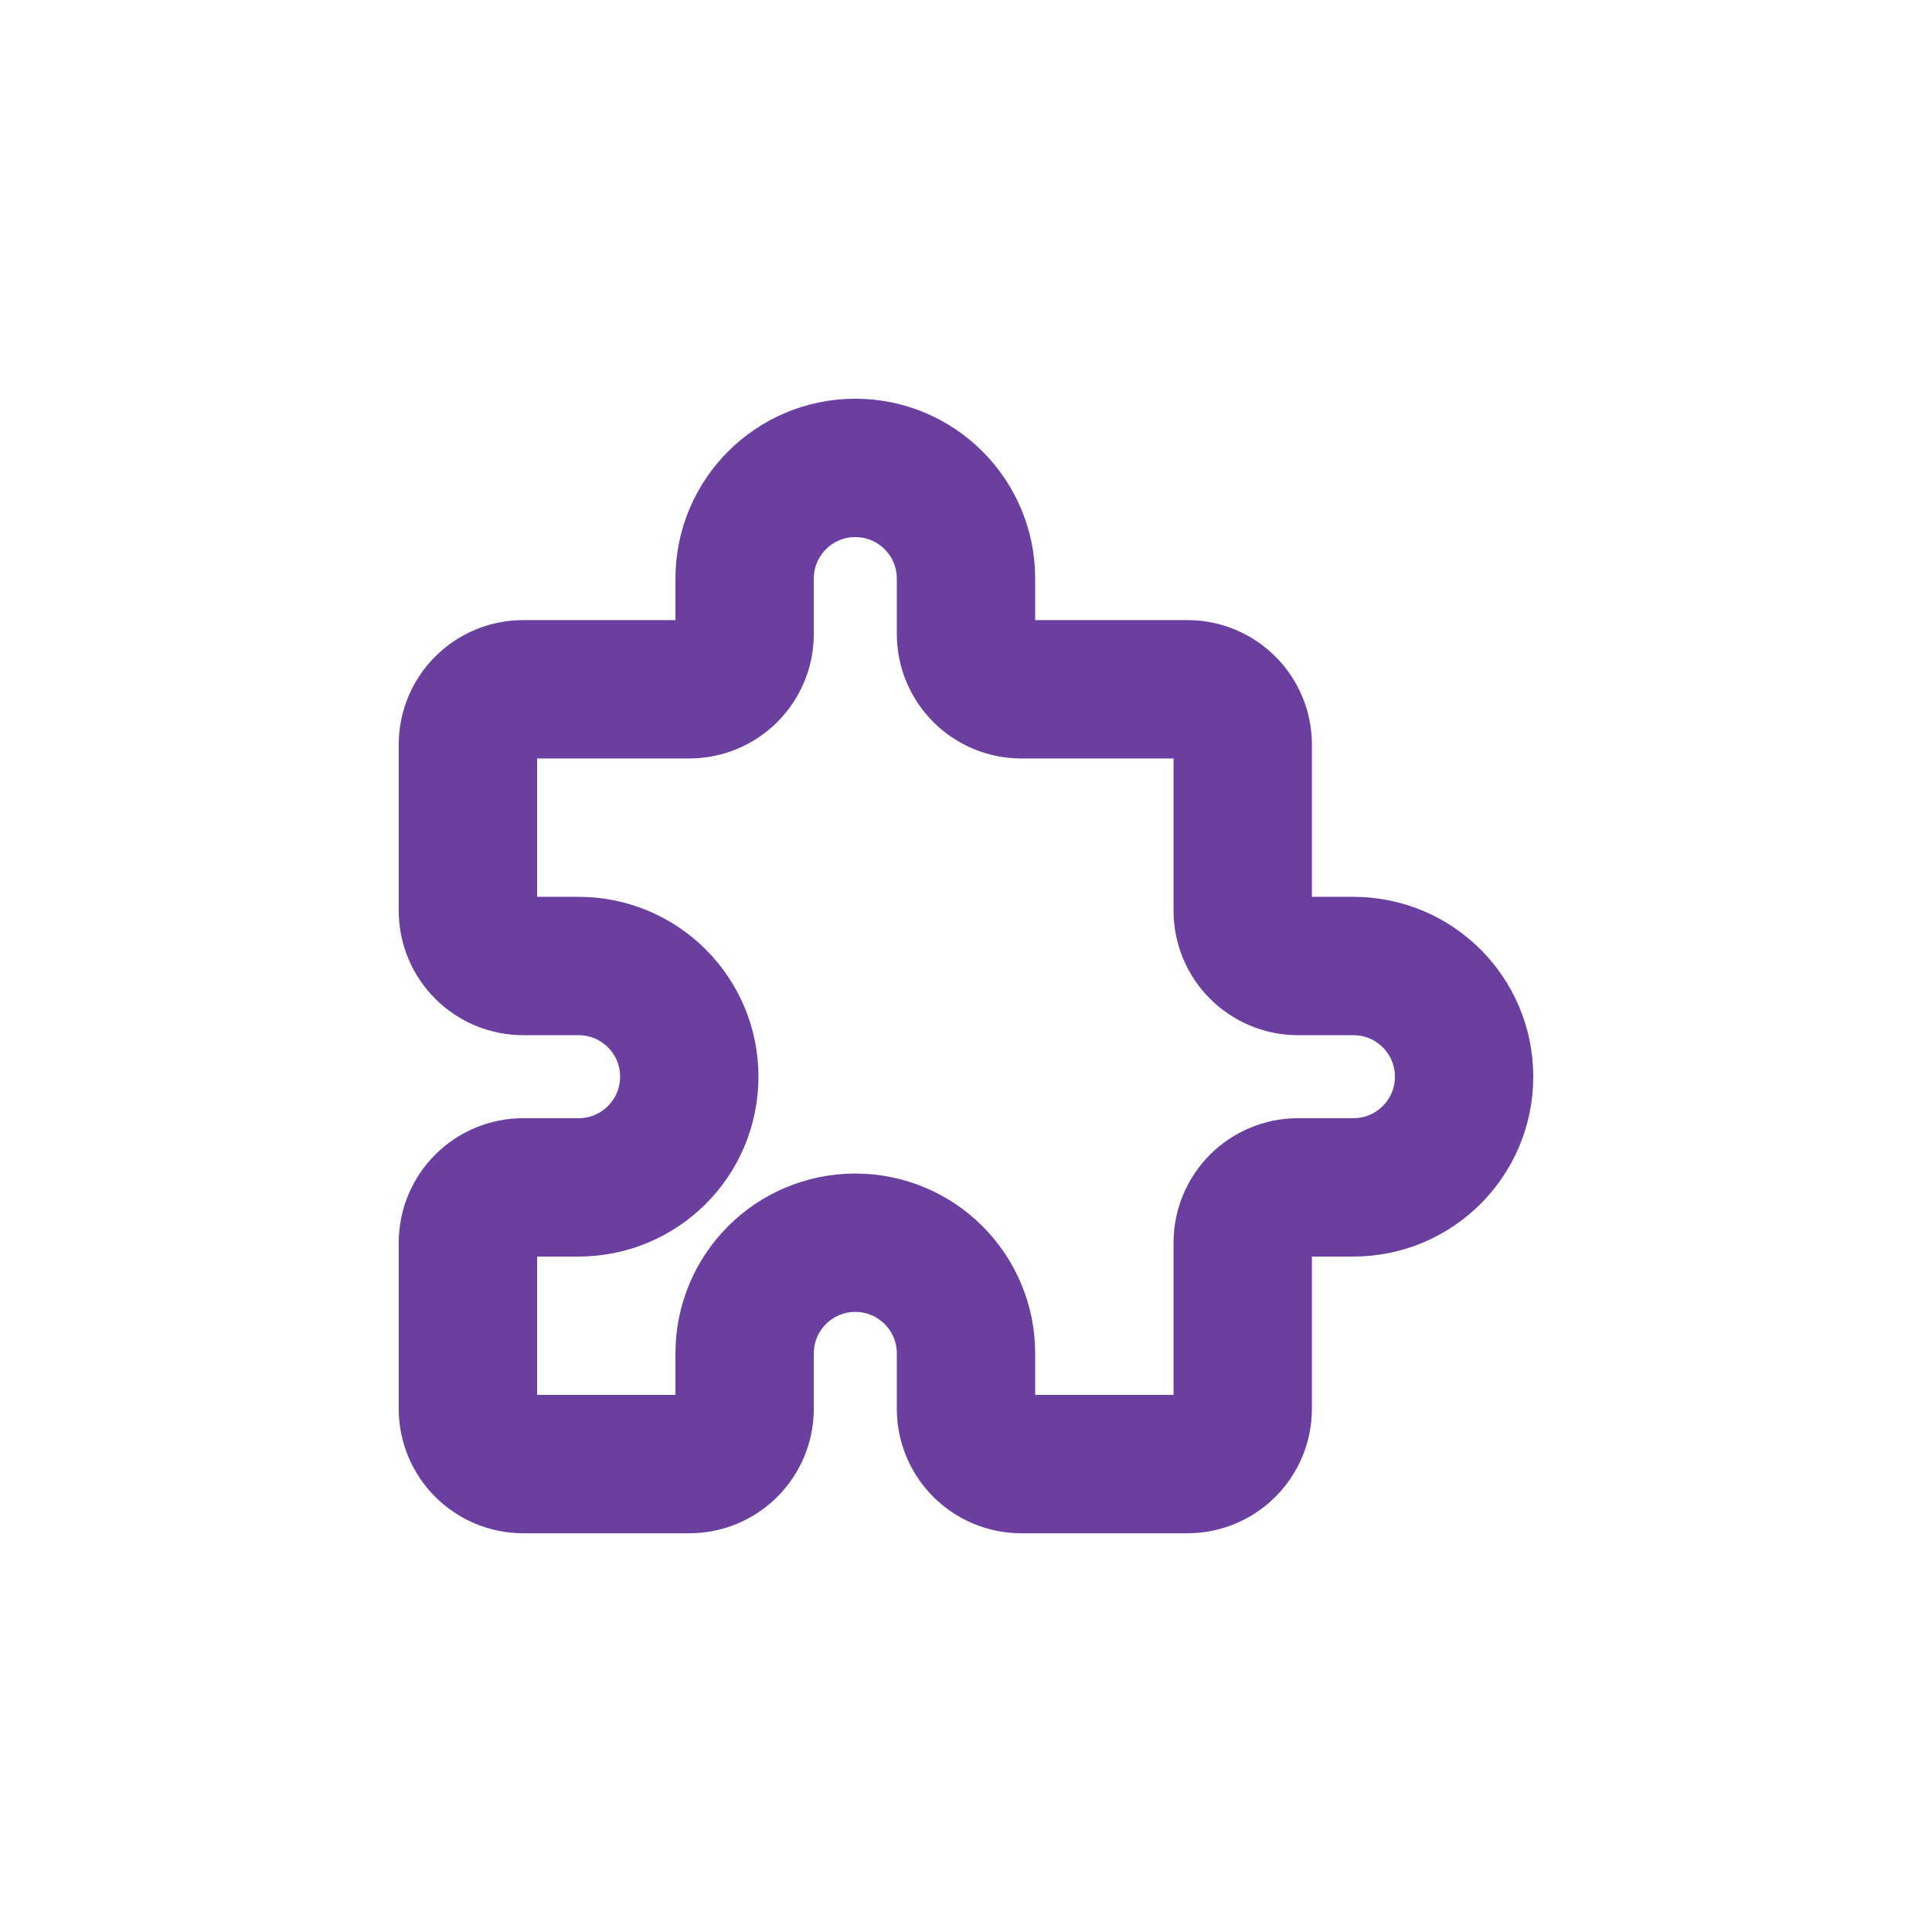
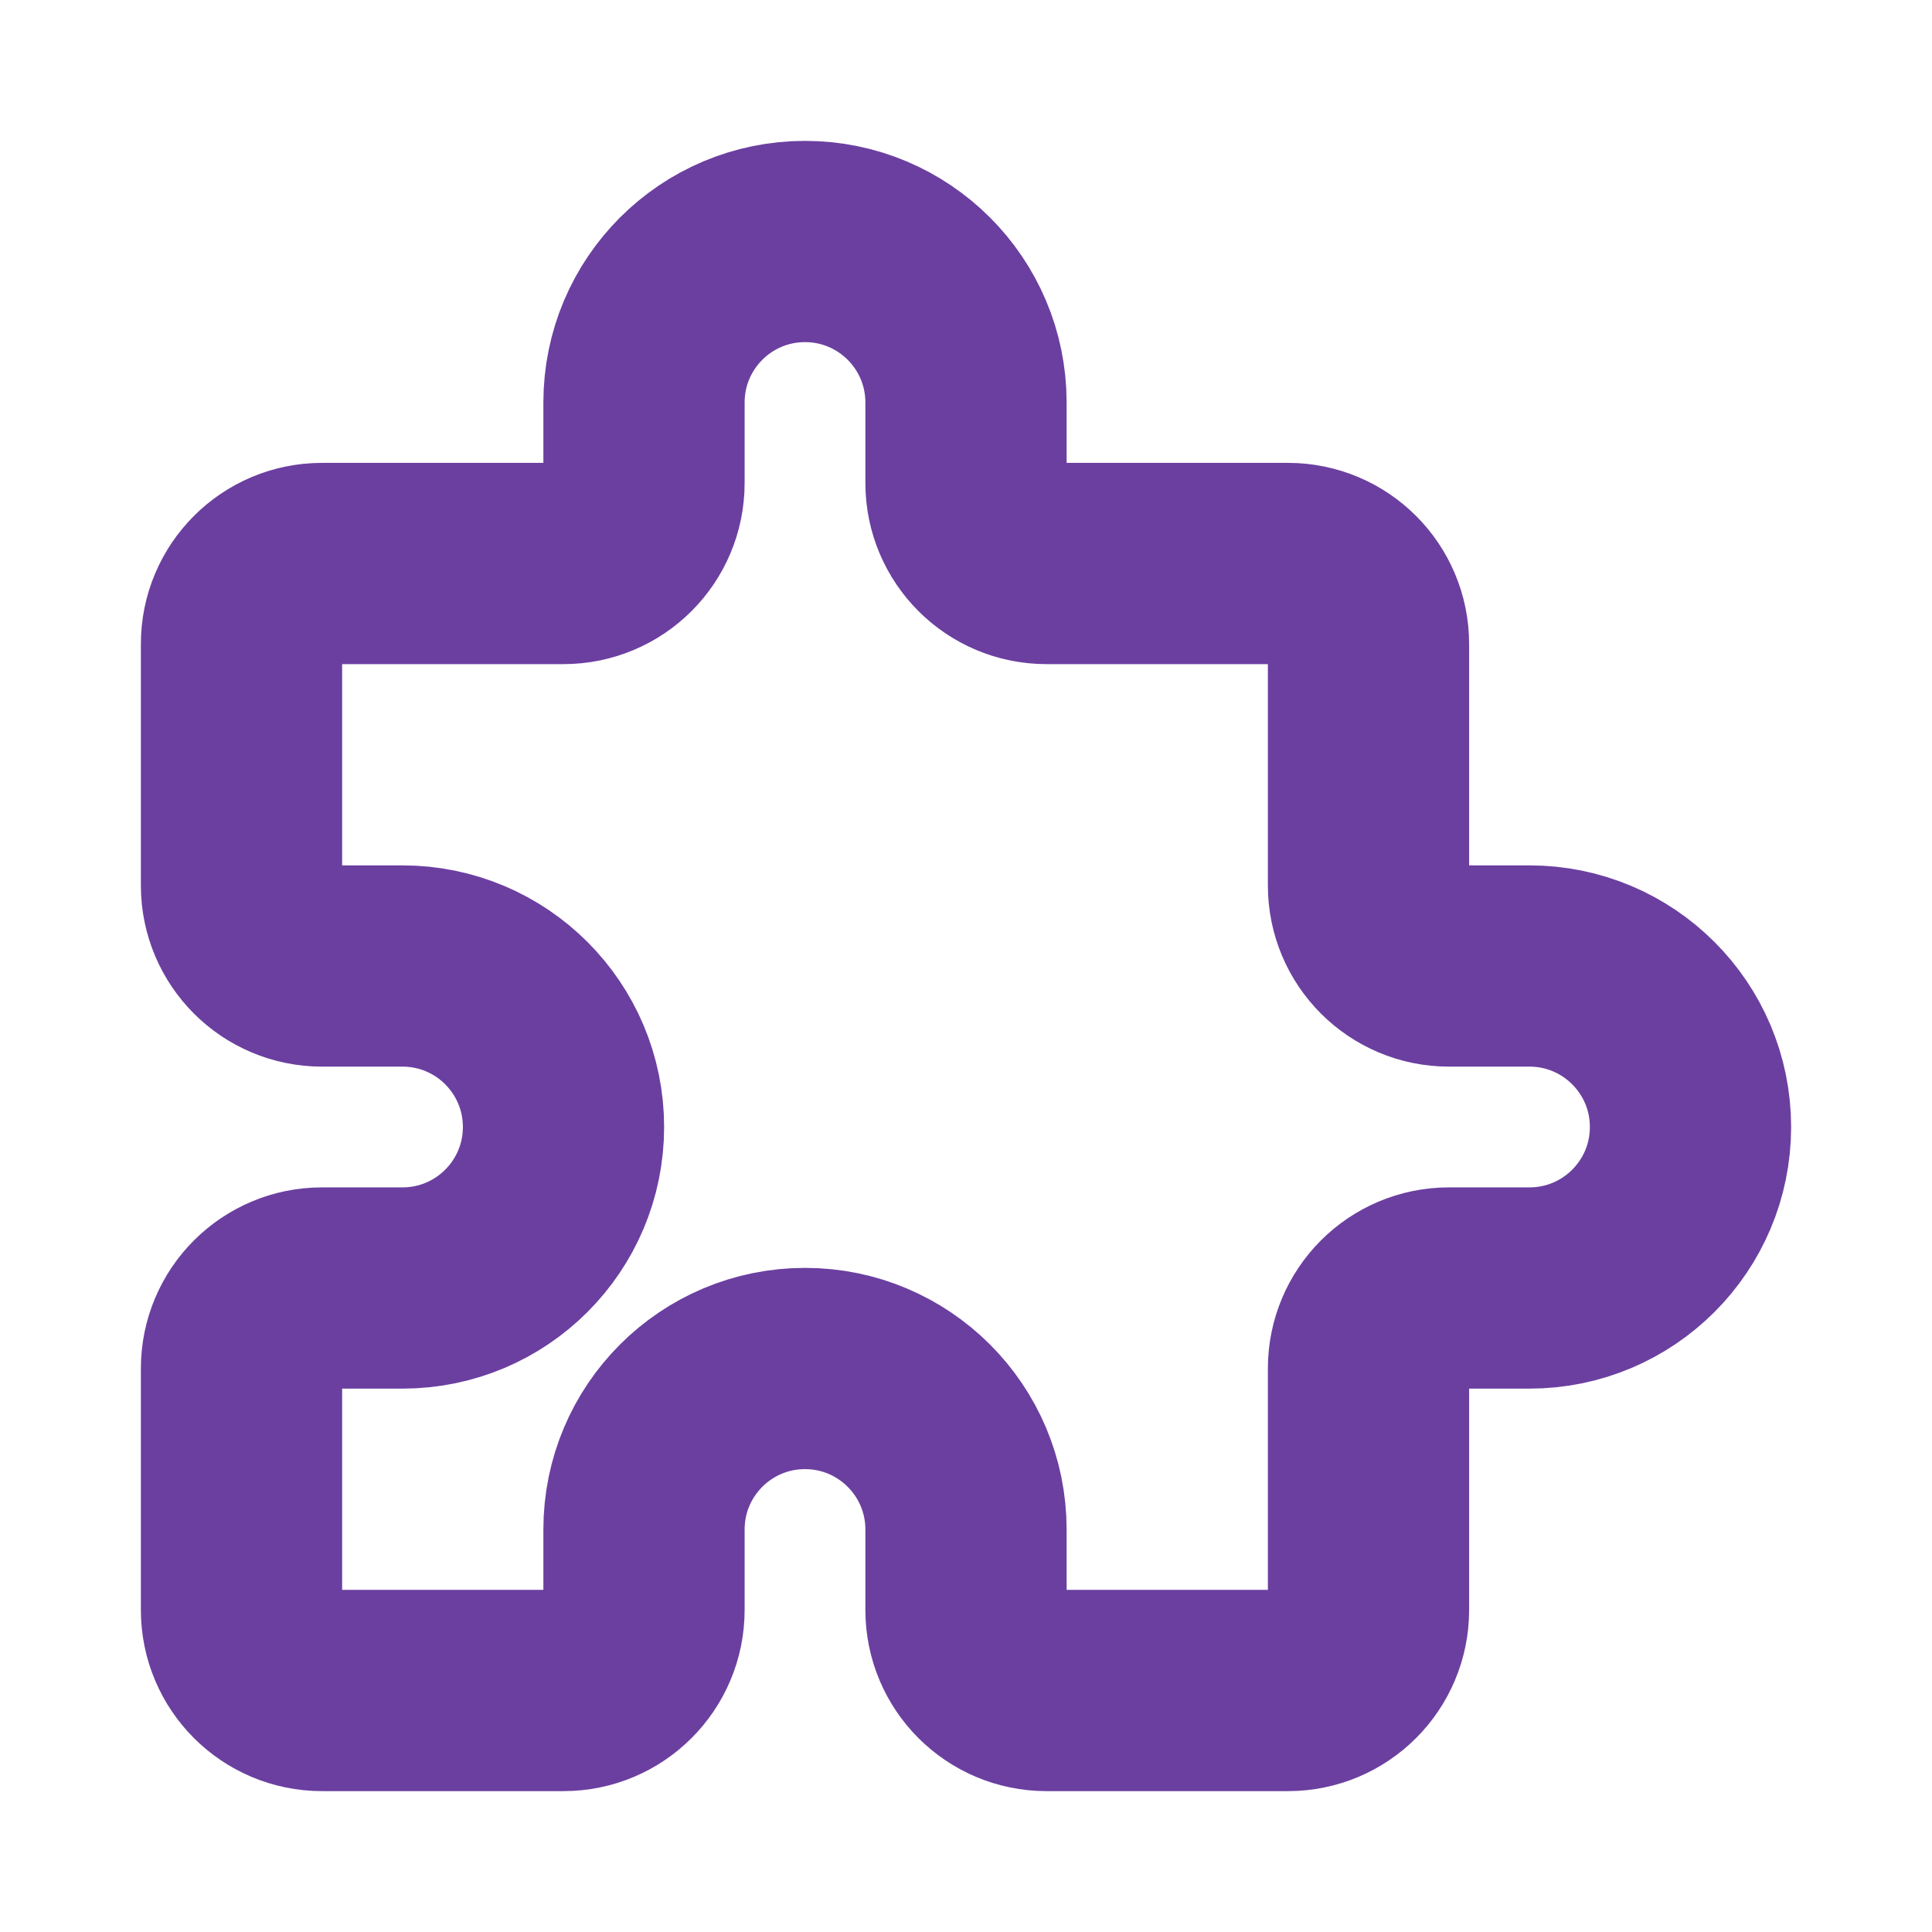
<svg xmlns="http://www.w3.org/2000/svg" width="64" height="64" viewBox="0 0 64 64">
-   <svg x="10" y="10" width="44" height="44" viewBox="0 0 24 24" fill="none" stroke="#6b3fa0" stroke-width="2.5" stroke-linecap="round" stroke-linejoin="round">
+   <svg x="0" y="0" width="64" height="64" viewBox="0 0 24 24" fill="none" stroke="#6b3fa0" stroke-width="2.5" stroke-linecap="round" stroke-linejoin="round">
    <path stroke="none" d="M0 0h24v24H0z" fill="none" />
    <path d="M4 7h3a1 1 0 0 0 1 -1v-1a2 2 0 0 1 4 0v1a1 1 0 0 0 1 1h3a1 1 0 0 1 1 1v3a1 1 0 0 0 1 1h1a2 2 0 0 1 0 4h-1a1 1 0 0 0 -1 1v3a1 1 0 0 1 -1 1h-3a1 1 0 0 1 -1 -1v-1a2 2 0 0 0 -4 0v1a1 1 0 0 1 -1 1h-3a1 1 0 0 1 -1 -1v-3a1 1 0 0 1 1 -1h1a2 2 0 0 0 0 -4h-1a1 1 0 0 1 -1 -1v-3a1 1 0 0 1 1 -1" />
  </svg>
</svg>
